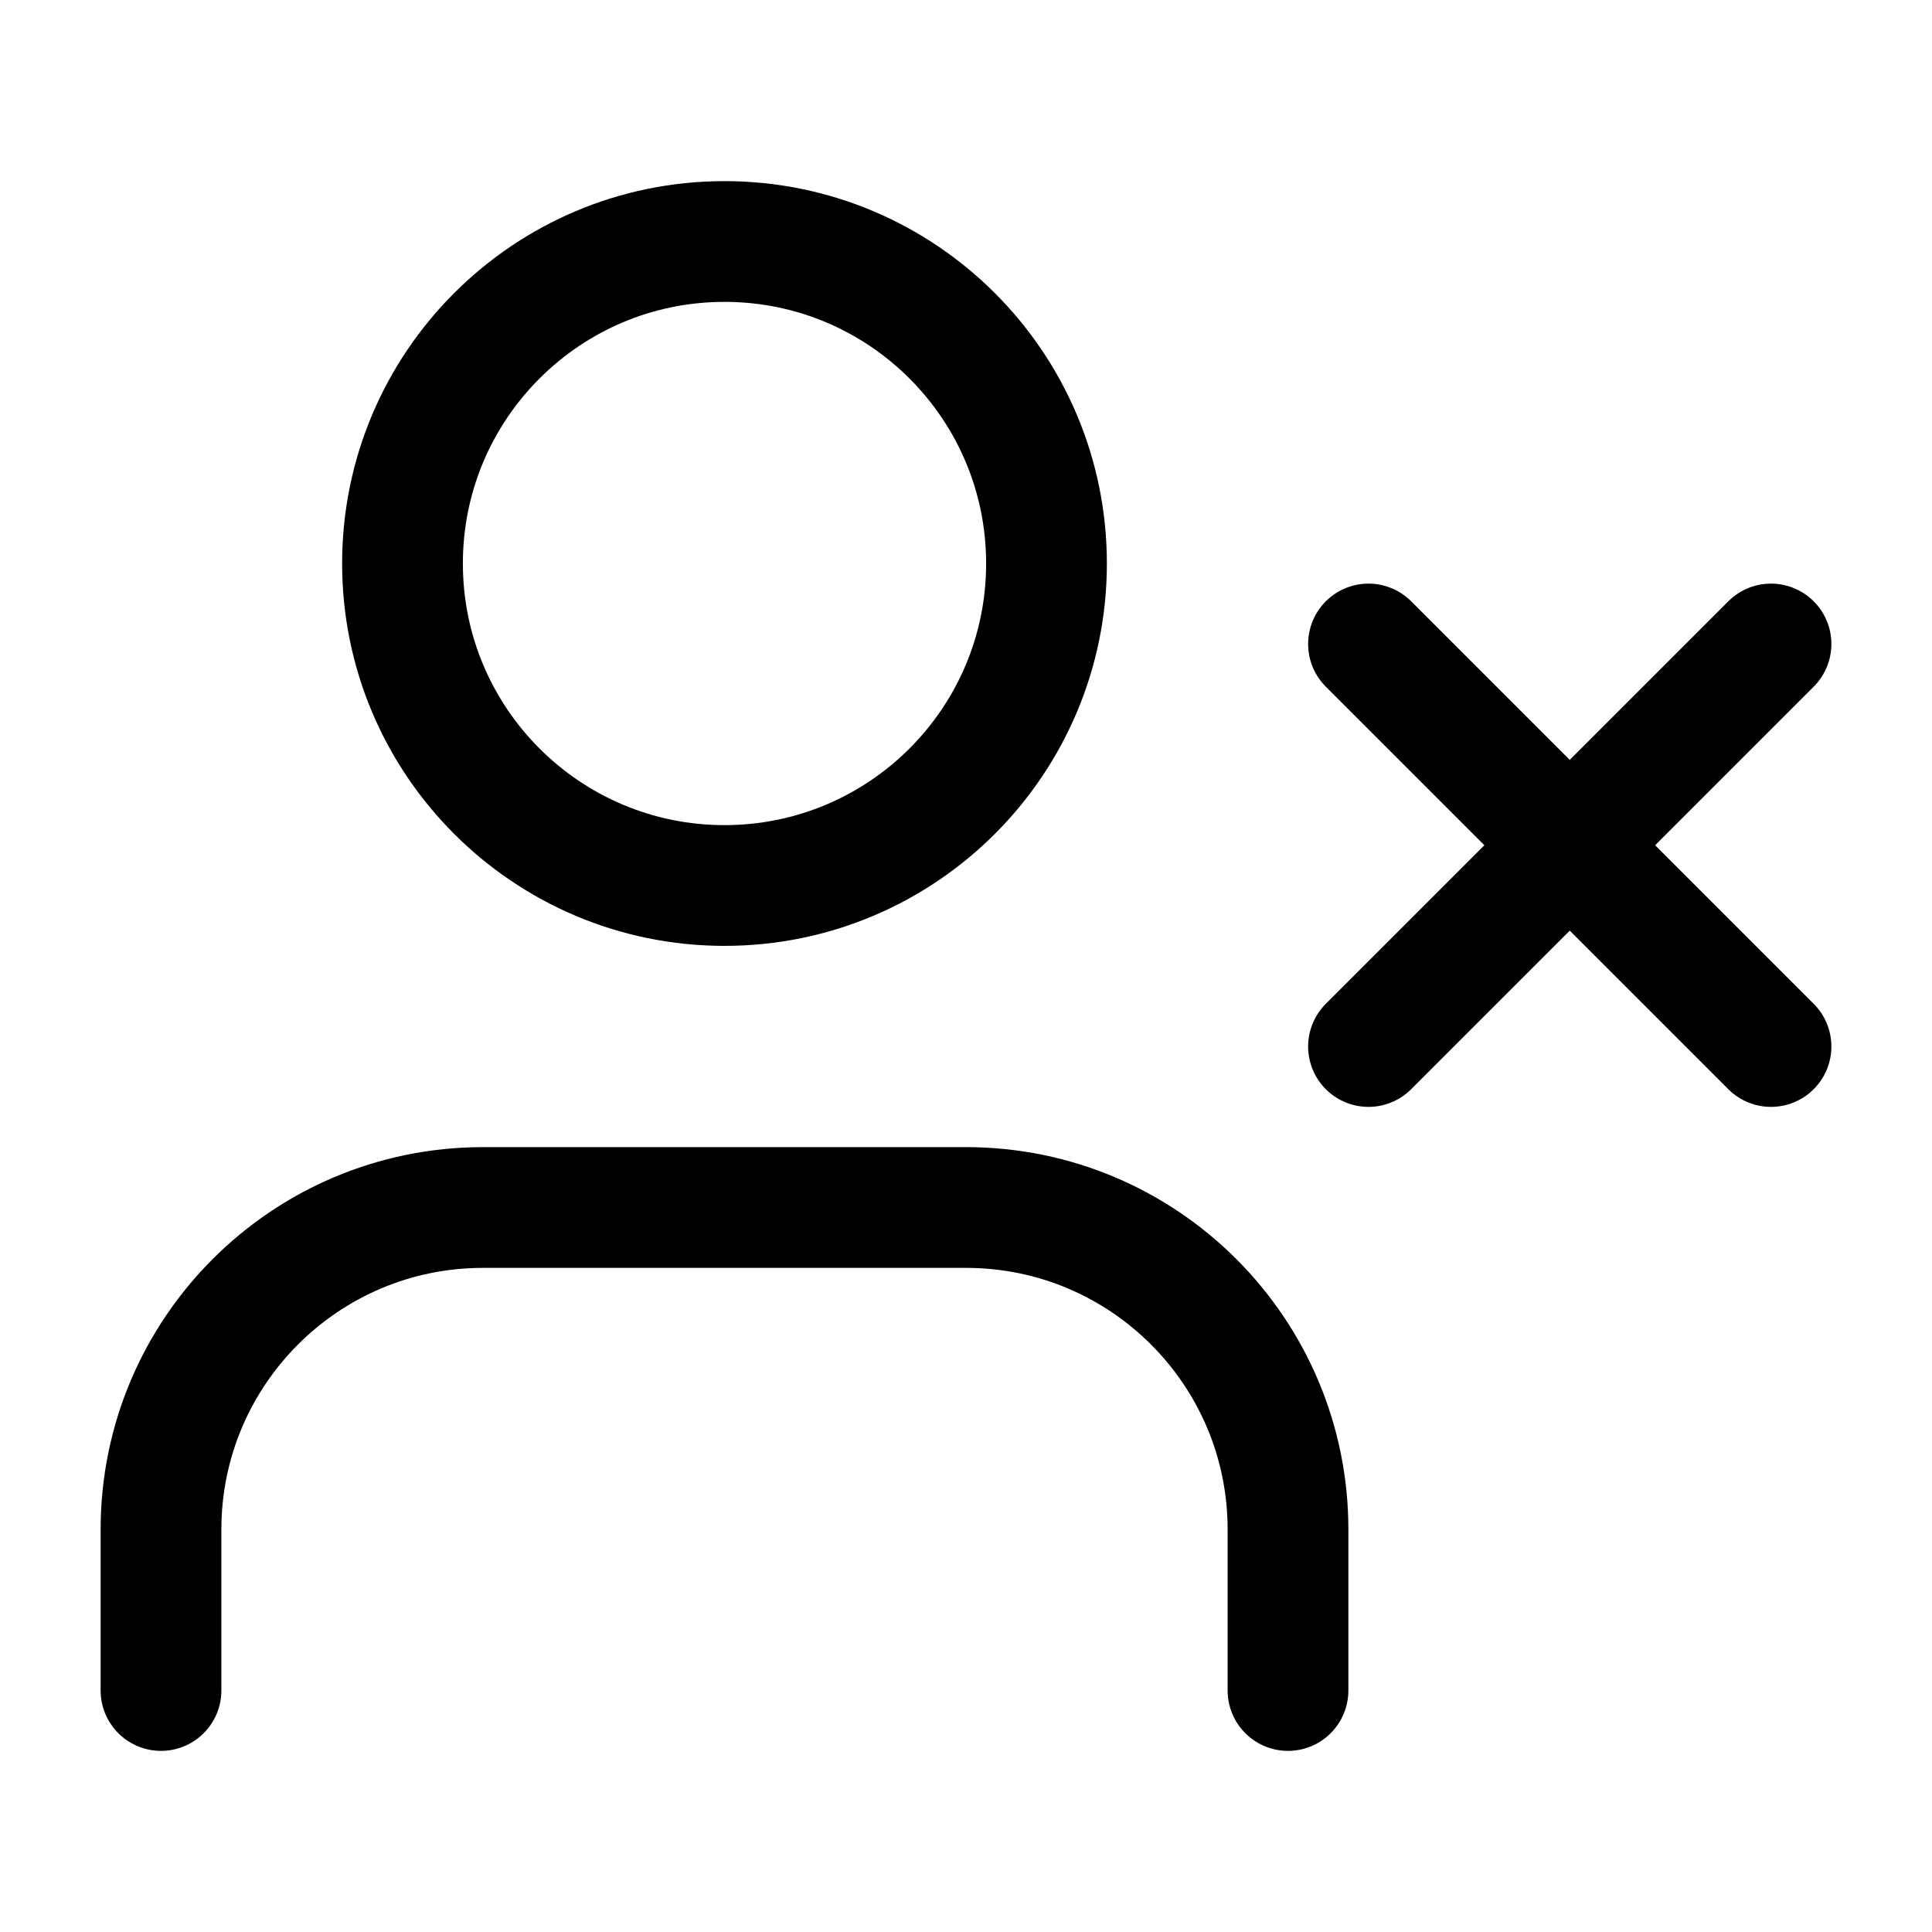
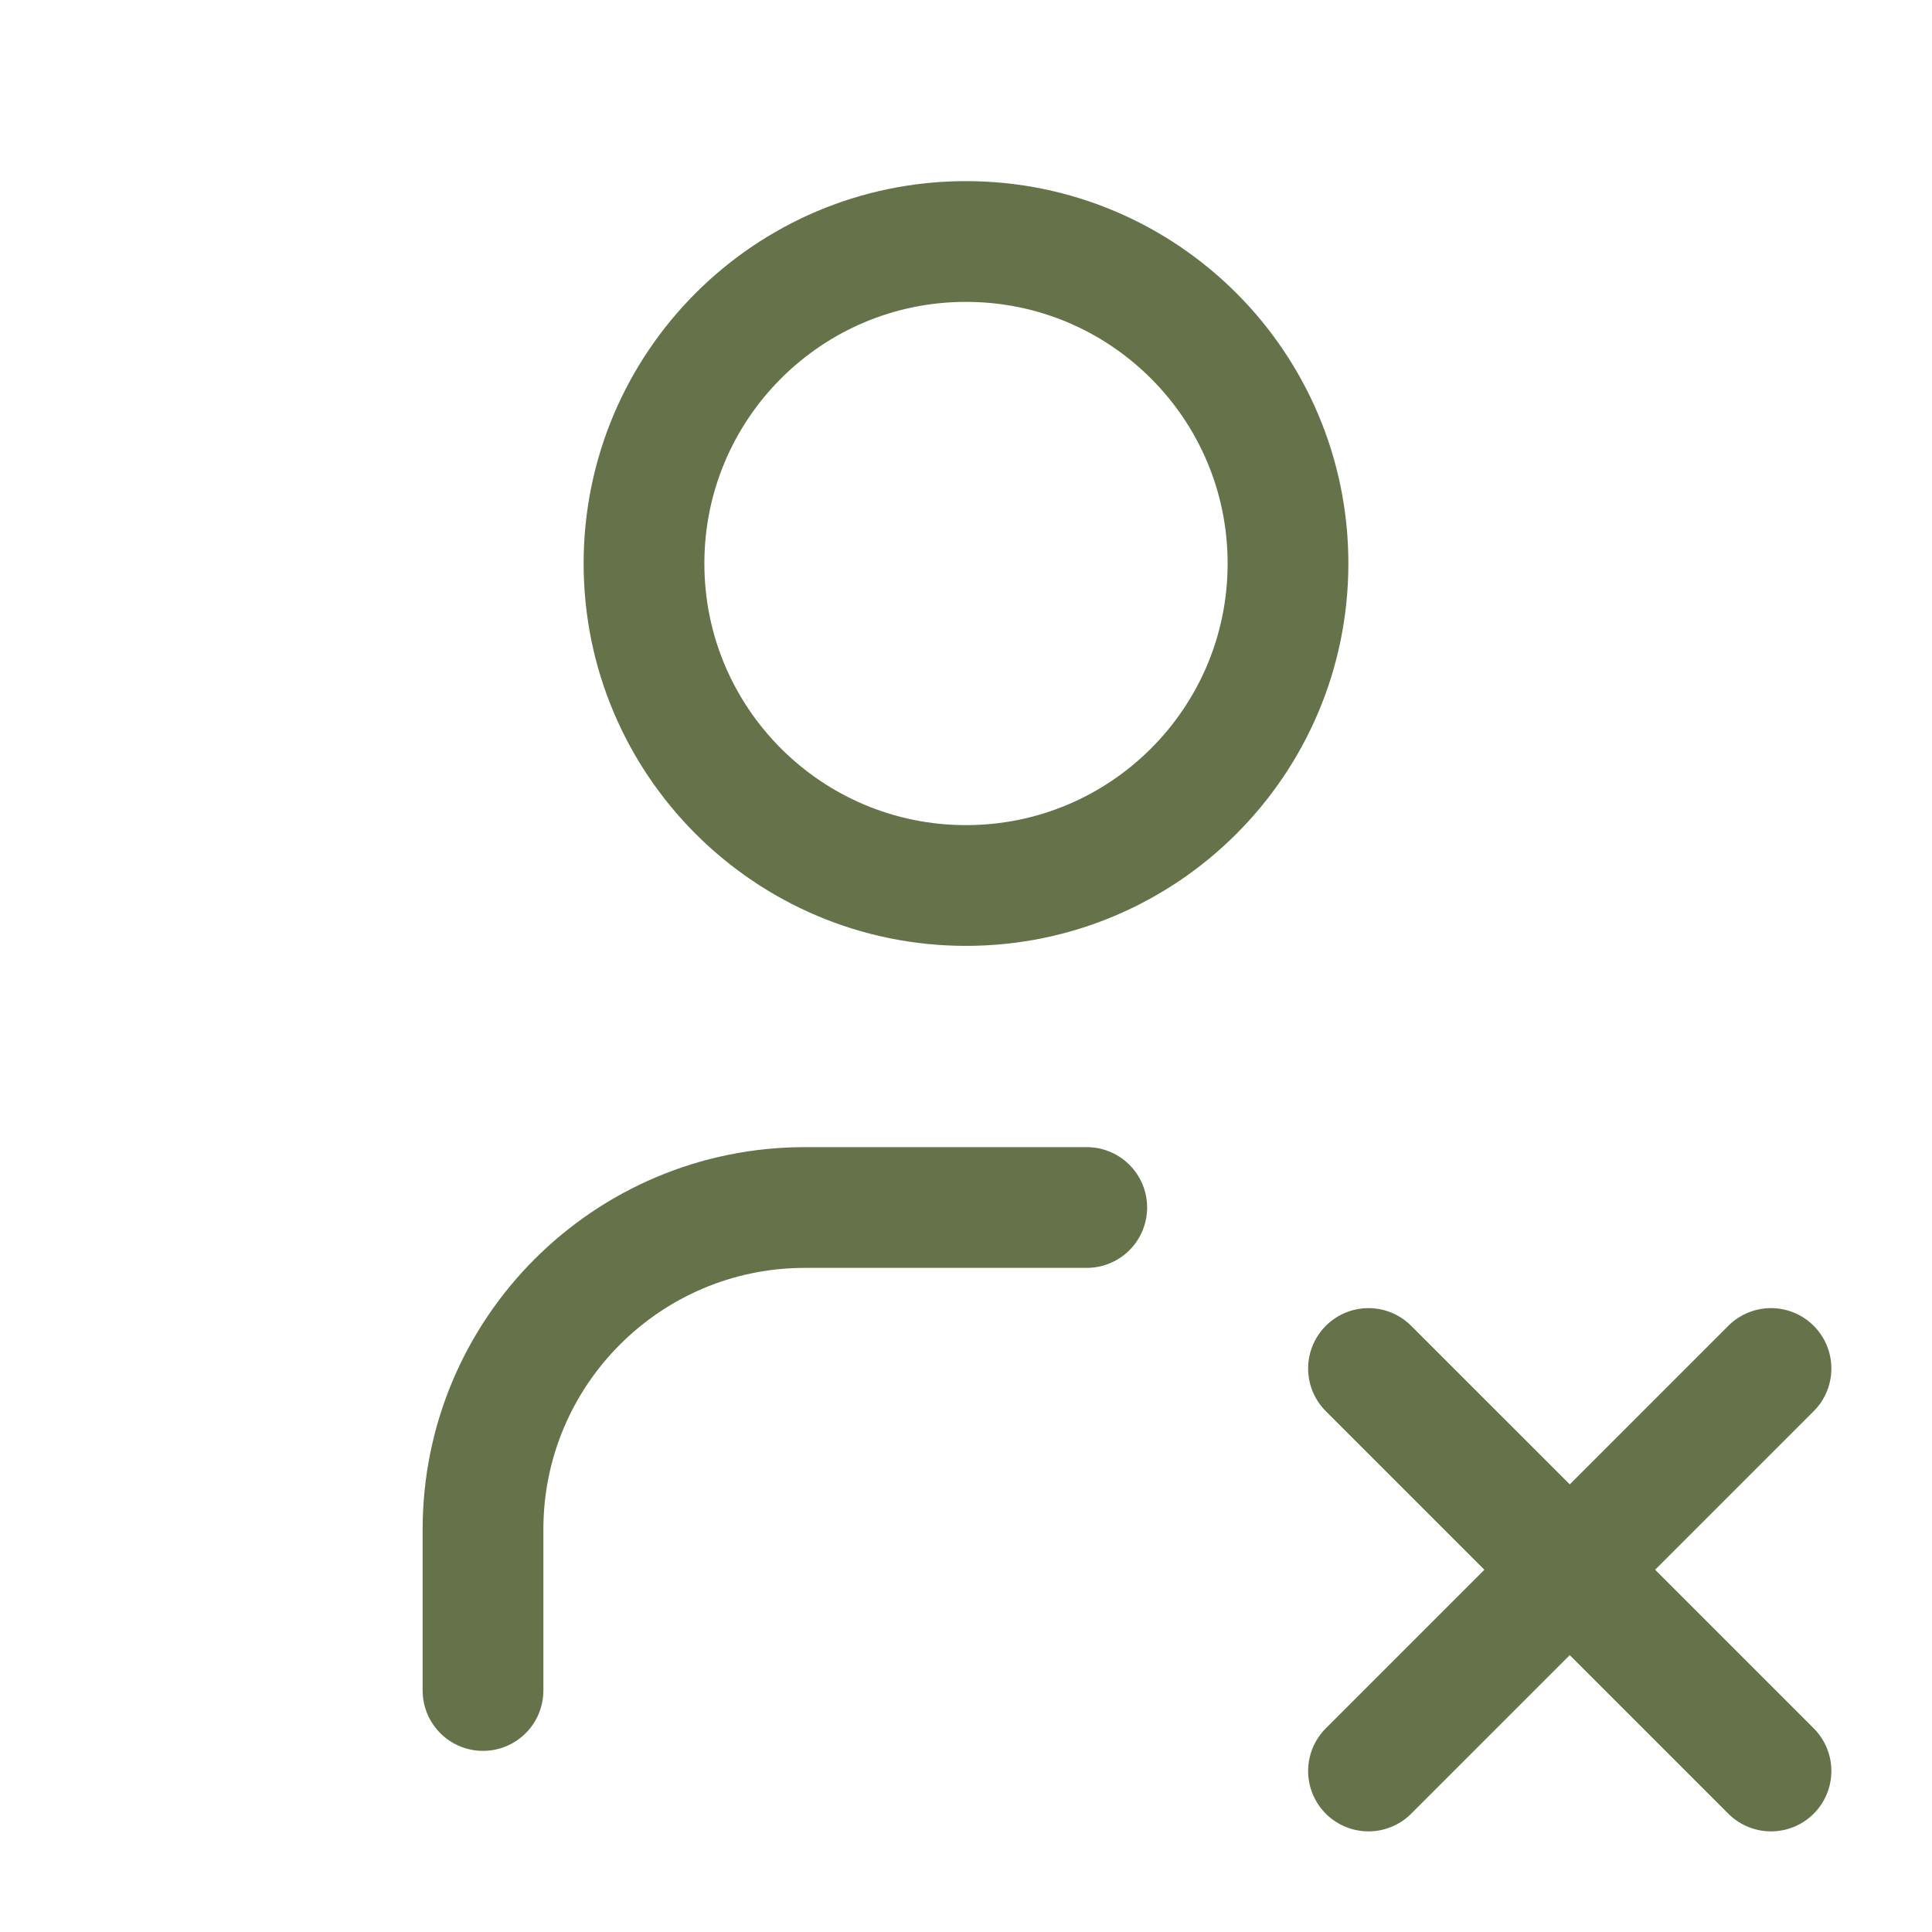
- <svg xmlns="http://www.w3.org/2000/svg" width="24" height="24" viewBox="0 0 24 24" fill="none" stroke="currentColor" stroke-width="1.5" stroke-linecap="round" stroke-linejoin="round">
-   <path d="M16 21v-2a4 4 0 0 0-4-4H6a4 4 0 0 0-4 4v2" />
-   <circle cx="9" cy="7" r="4" />
-   <line x1="17" x2="22" y1="8" y2="13" />
-   <line x1="22" x2="17" y1="8" y2="13" />
+ <svg xmlns="http://www.w3.org/2000/svg" width="24" height="24" viewBox="0 0 24 24" fill="none" stroke="#66734a" stroke-width="1.5" stroke-linecap="round" stroke-linejoin="round">
+   <path d="M8 7a4 4 0 1 0 8 0 4 4 0 0 0-8 0" />
+   <path d="M6 21v-2a4 4 0 0 1 4-4h3.5" />
+   <path d="M22 22l-5-5" />
+   <path d="M17 22l5-5" />
</svg>
